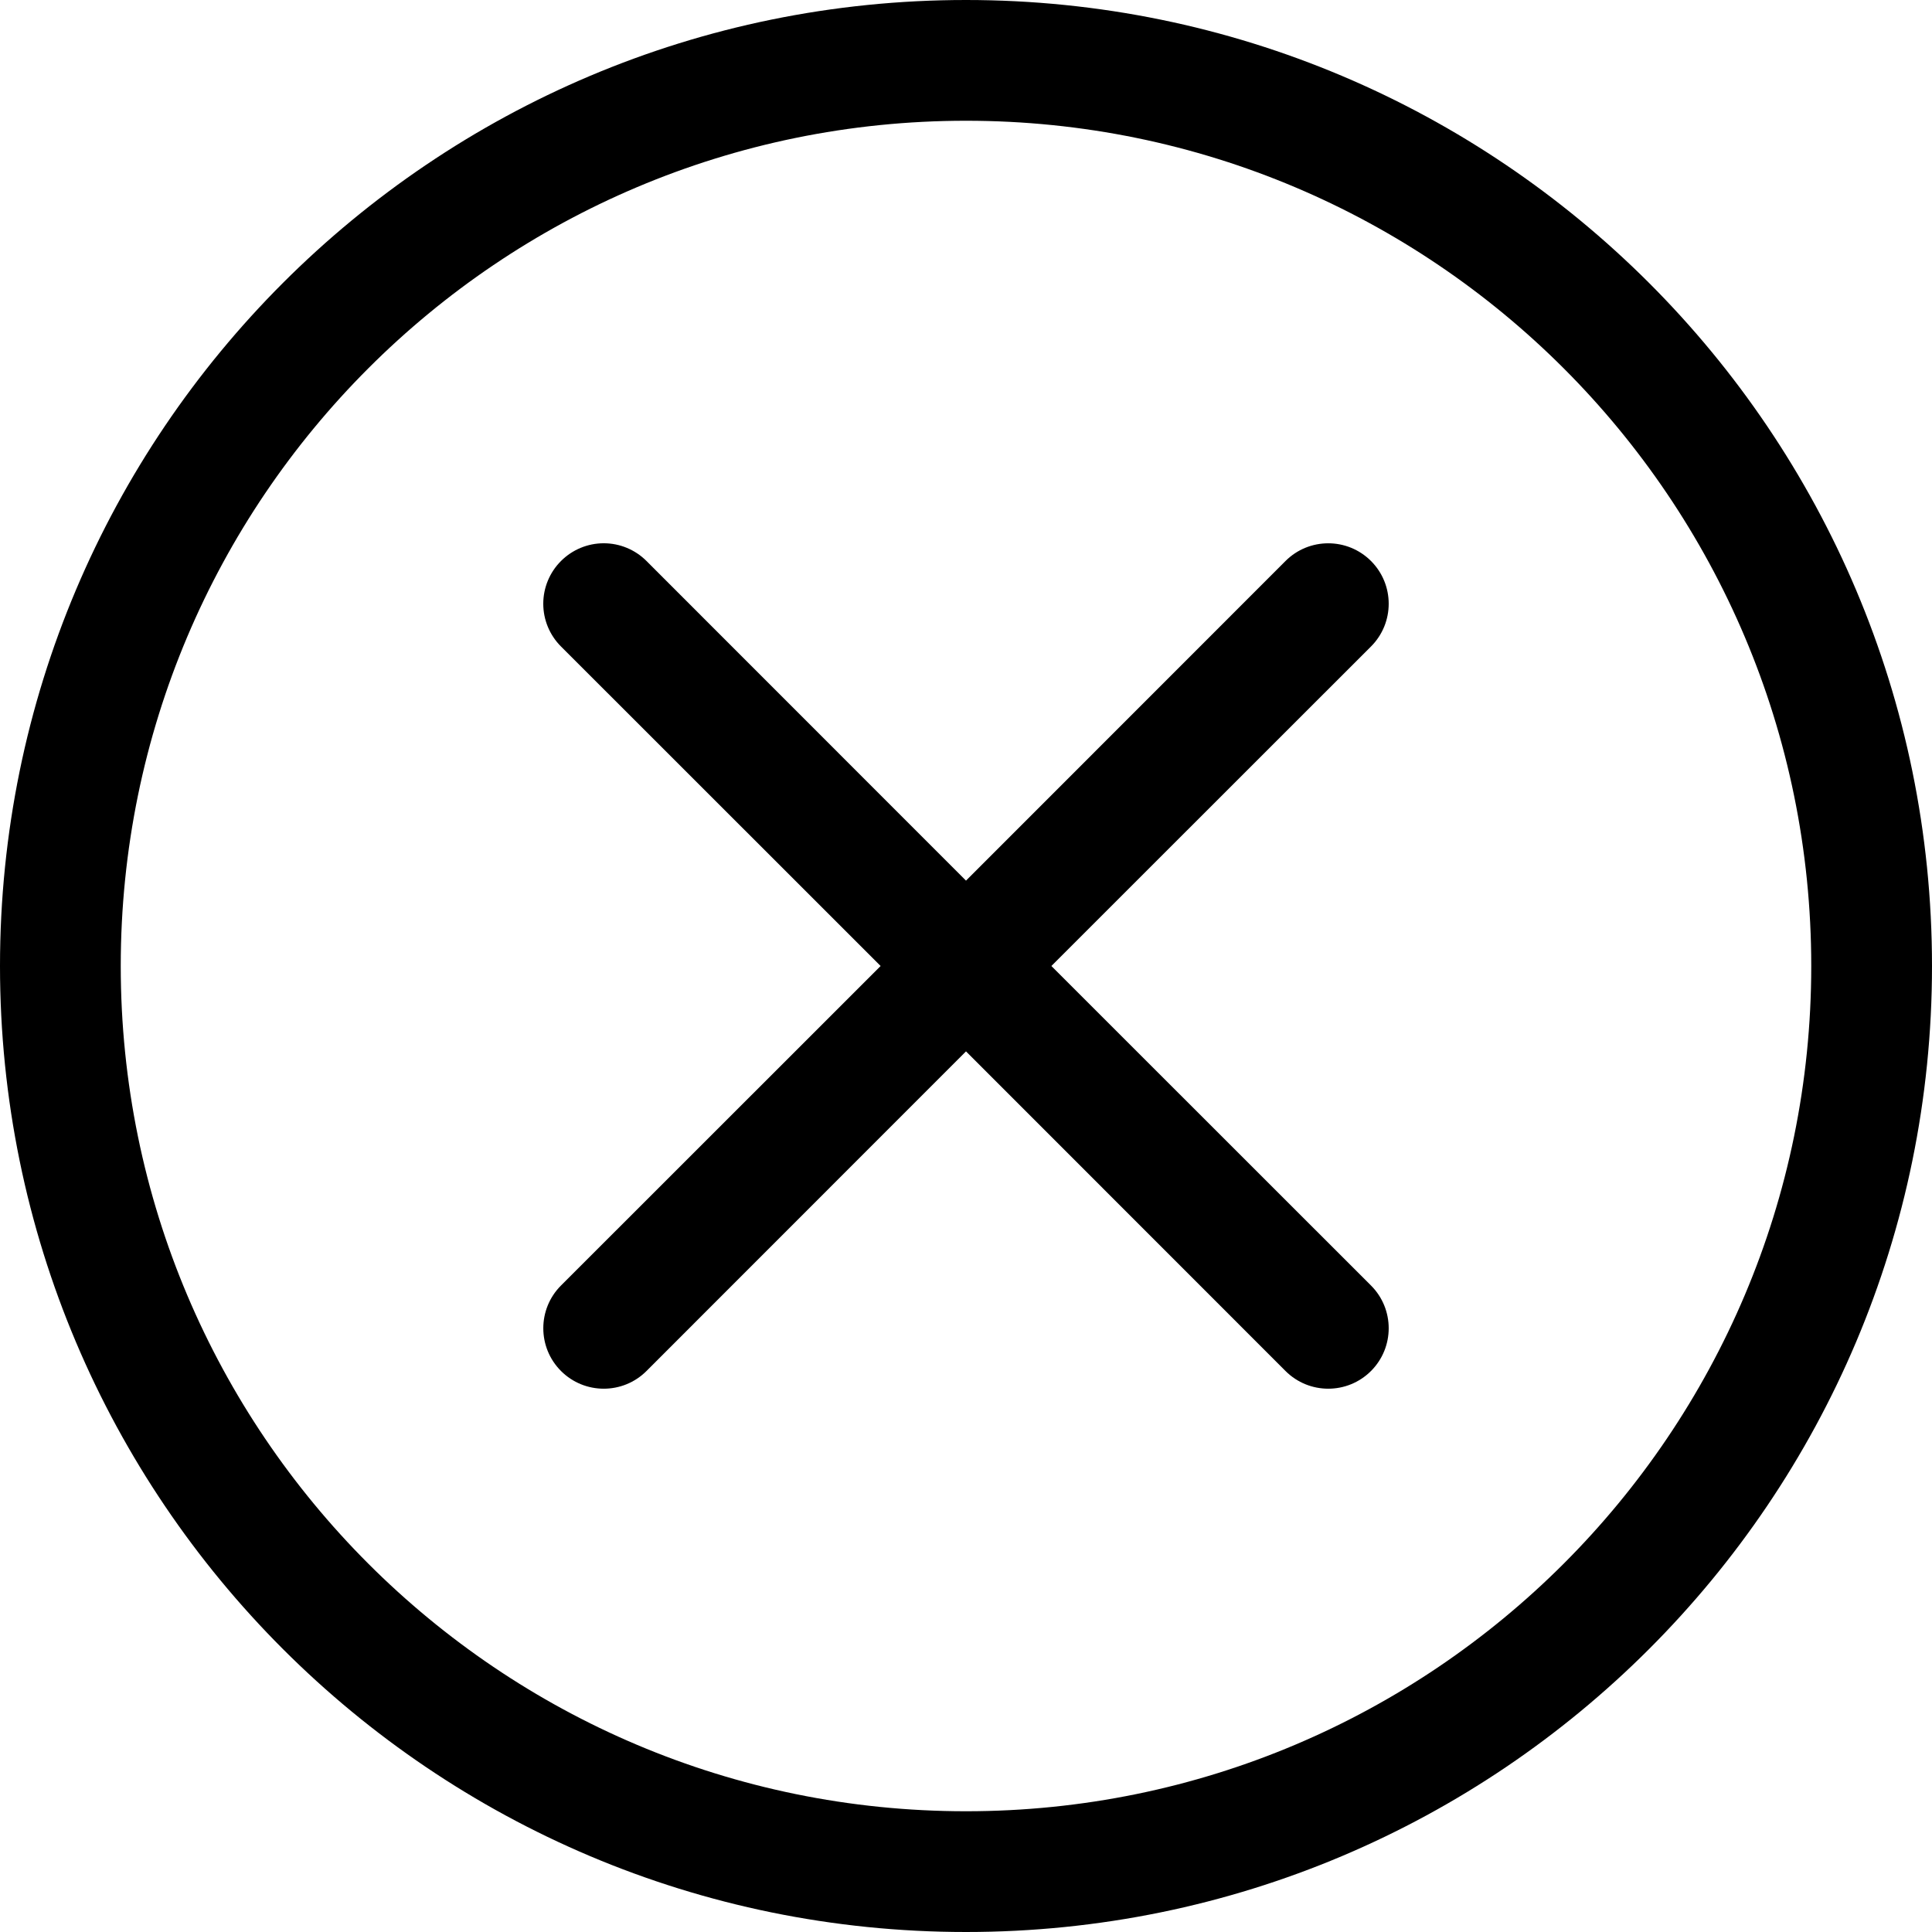
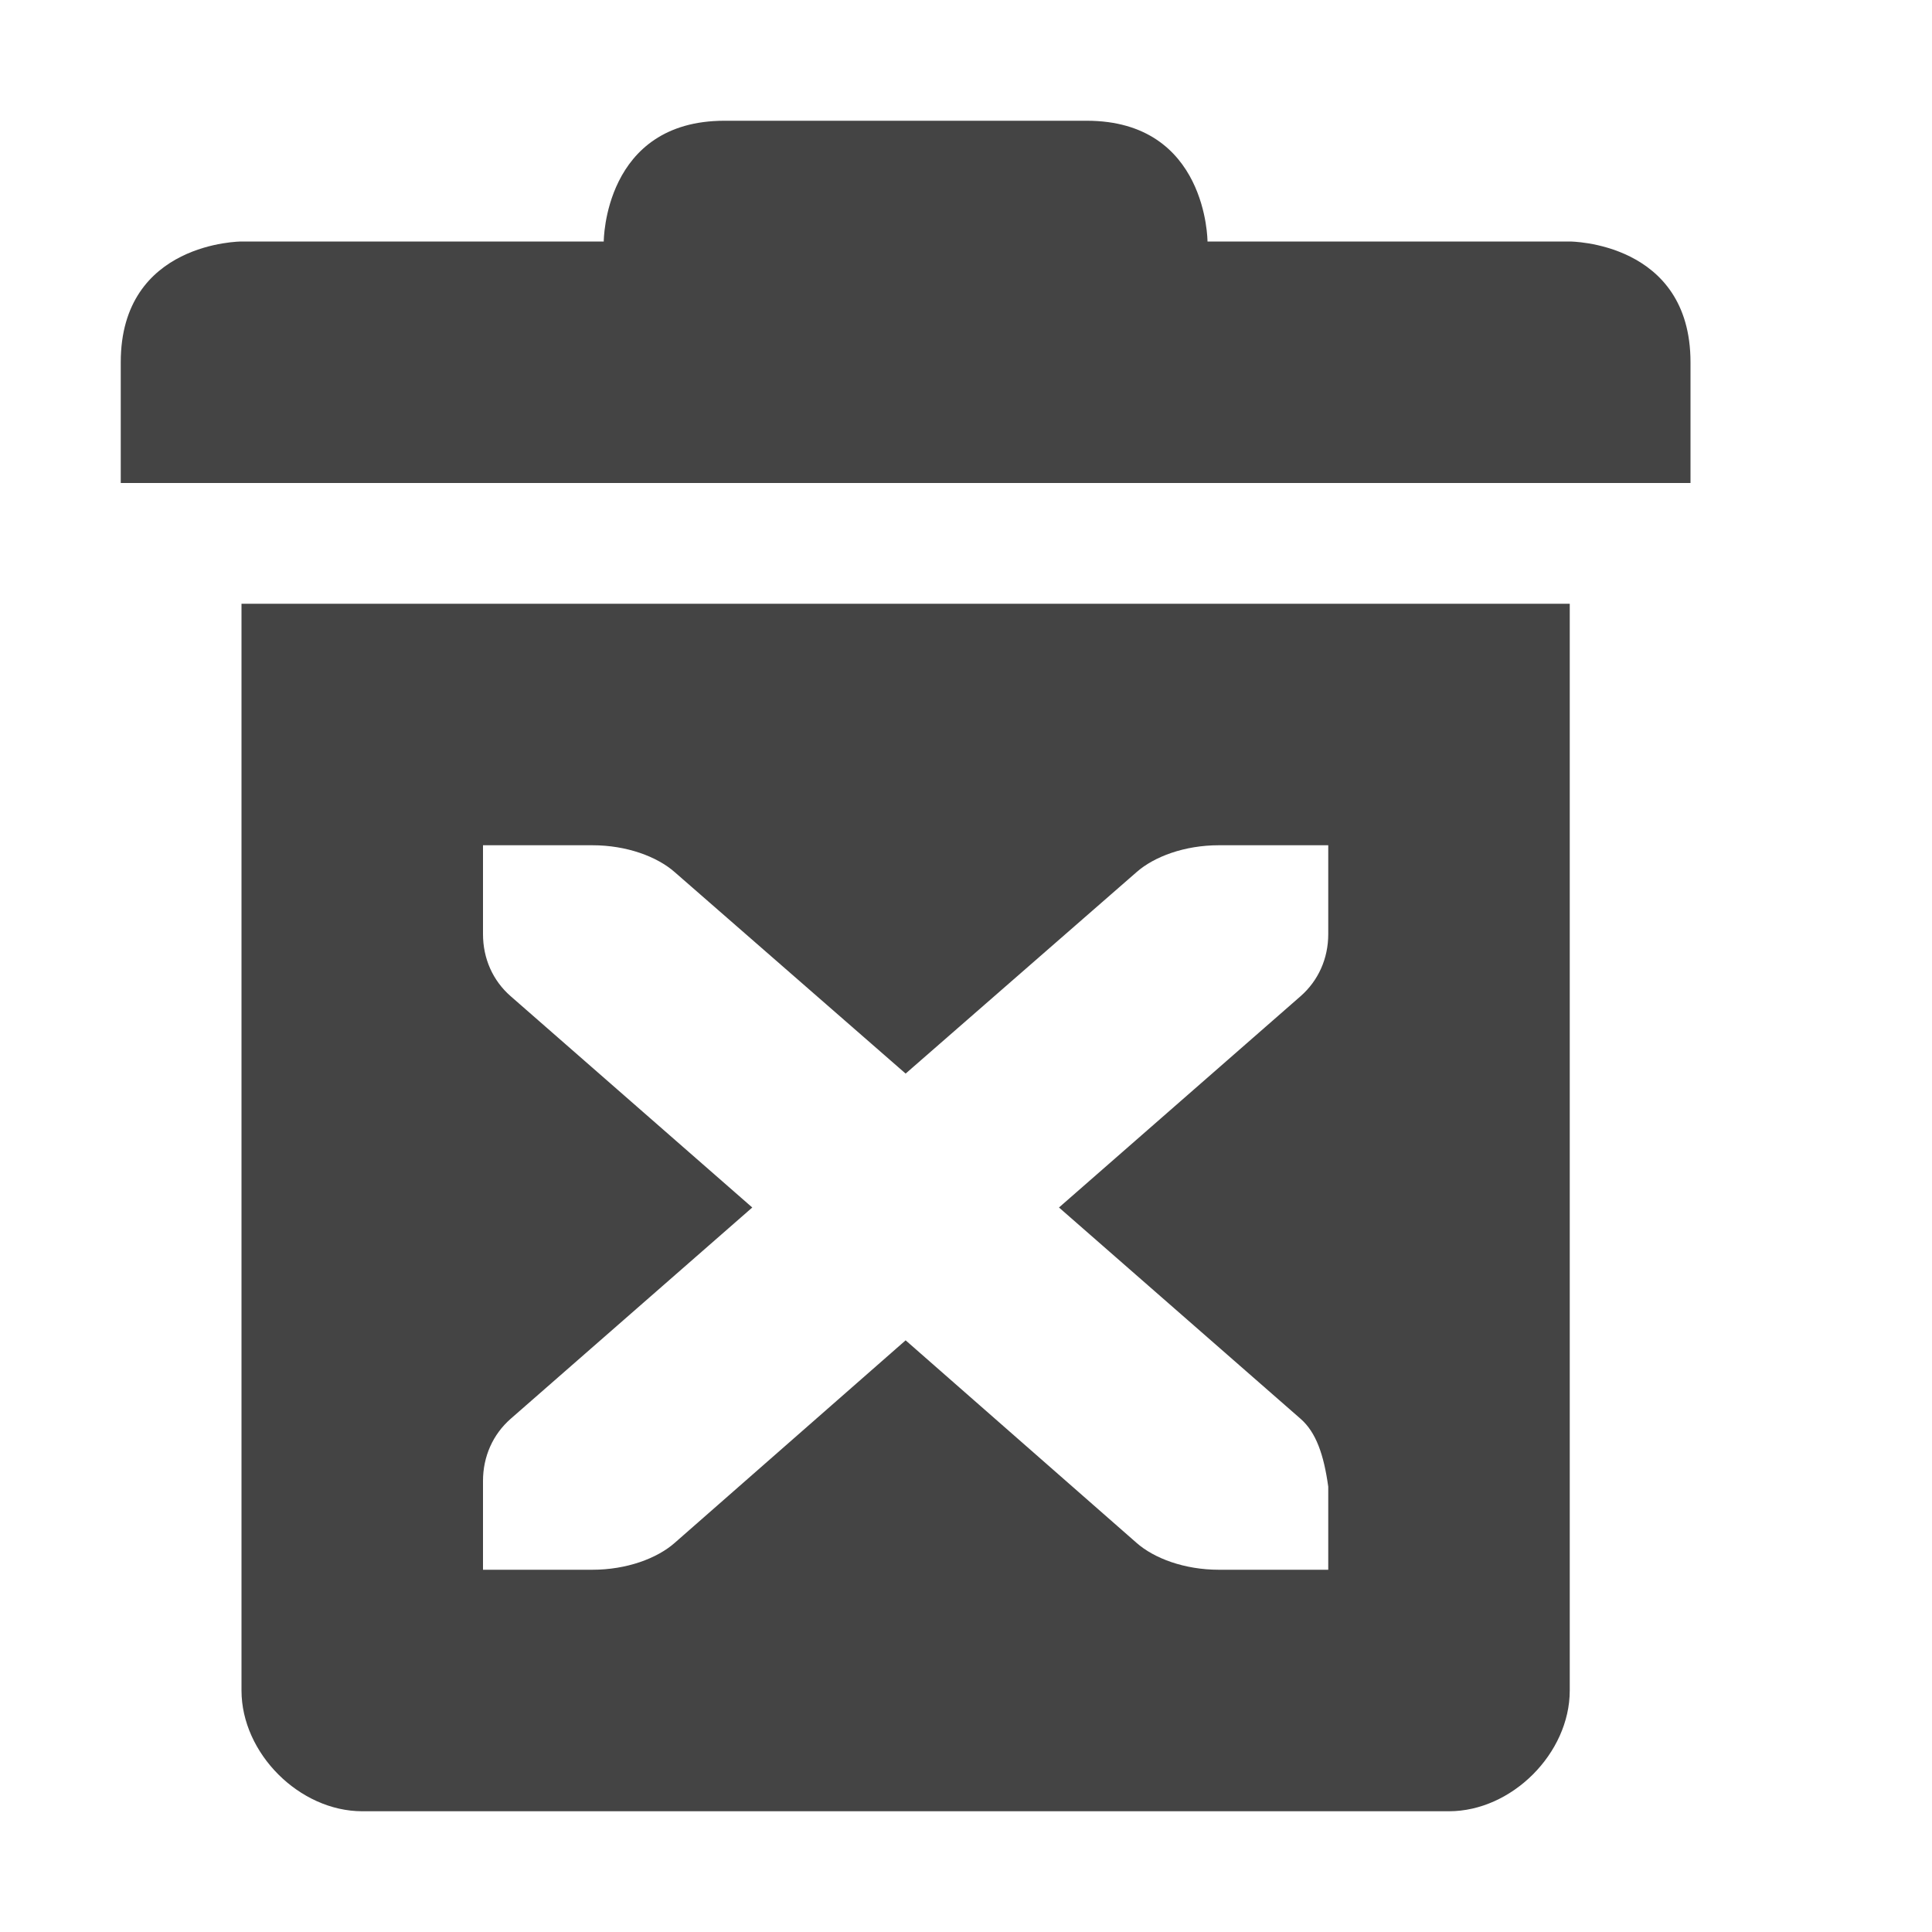
- <svg xmlns="http://www.w3.org/2000/svg" width="24" height="24" fill="currentColor" class="bi bi-x-circle" viewBox="0 0 16 16">
-   <path d="M8 15A7 7 0 1 1 8 1a7 7 0 0 1 0 14zm0 1A8 8 0 1 0 8 0a8 8 0 0 0 0 16z" />
-   <path d="M4.646 4.646a.5.5 0 0 1 .708 0L8 7.293l2.646-2.647a.5.5 0 0 1 .708.708L8.707 8l2.647 2.646a.5.5 0 0 1-.708.708L8 8.707l-2.646 2.647a.5.5 0 0 1-.708-.708L7.293 8 4.646 5.354a.5.5 0 0 1 0-.708z" />
+ <svg xmlns="http://www.w3.org/2000/svg" width="16" height="16" version="1.1">
+   <defs>
+     <style id="current-color-scheme" type="text/css">
+    .ColorScheme-Text { color:#444444; } .ColorScheme-Highlight { color:#4285f4; } .ColorScheme-NeutralText { color:#ff9800; } .ColorScheme-PositiveText { color:#4caf50; } .ColorScheme-NegativeText { color:#f44336; }
+   </style>
+   </defs>
+   <path style="fill:currentColor" class="ColorScheme-Text" d="M 6 1 C 5 1 5 2 5 2 L 2 2 C 2 2 1 2 1 3 L 1 4 L 14 4 L 14 3 C 14 2 13 2 13 2 L 10 2 C 10 2 10 1 9 1 L 6 1 z M 2 5 L 2 14 C 2 14.52 2.48 15 3 15 L 12 15 C 12.52 15 13 14.52 13 14 L 13 5 L 2 5 z M 4 7 L 4.906 7 C 5.19 7 5.442 7.094 5.588 7.223 L 7.5 8.891 L 9.412 7.223 C 9.558 7.094 9.81 7 10.094 7 L 11 7 L 11 7.736 C 11 7.938 10.918 8.121 10.771 8.25 L 8.77 10 L 10.771 11.75 C 10.899 11.862 10.963 12.046 11 12.312 L 11 13 L 10.094 13 C 9.81 13 9.558 12.906 9.412 12.777 L 7.5 11.1 L 5.588 12.777 C 5.442 12.906 5.19 13 4.906 13 L 4 13 L 4 12.264 C 4 12.062 4.082 11.879 4.229 11.75 L 6.23 10 L 4.229 8.25 C 4.081 8.121 4 7.938 4 7.736 L 4 7 z" />
</svg>
